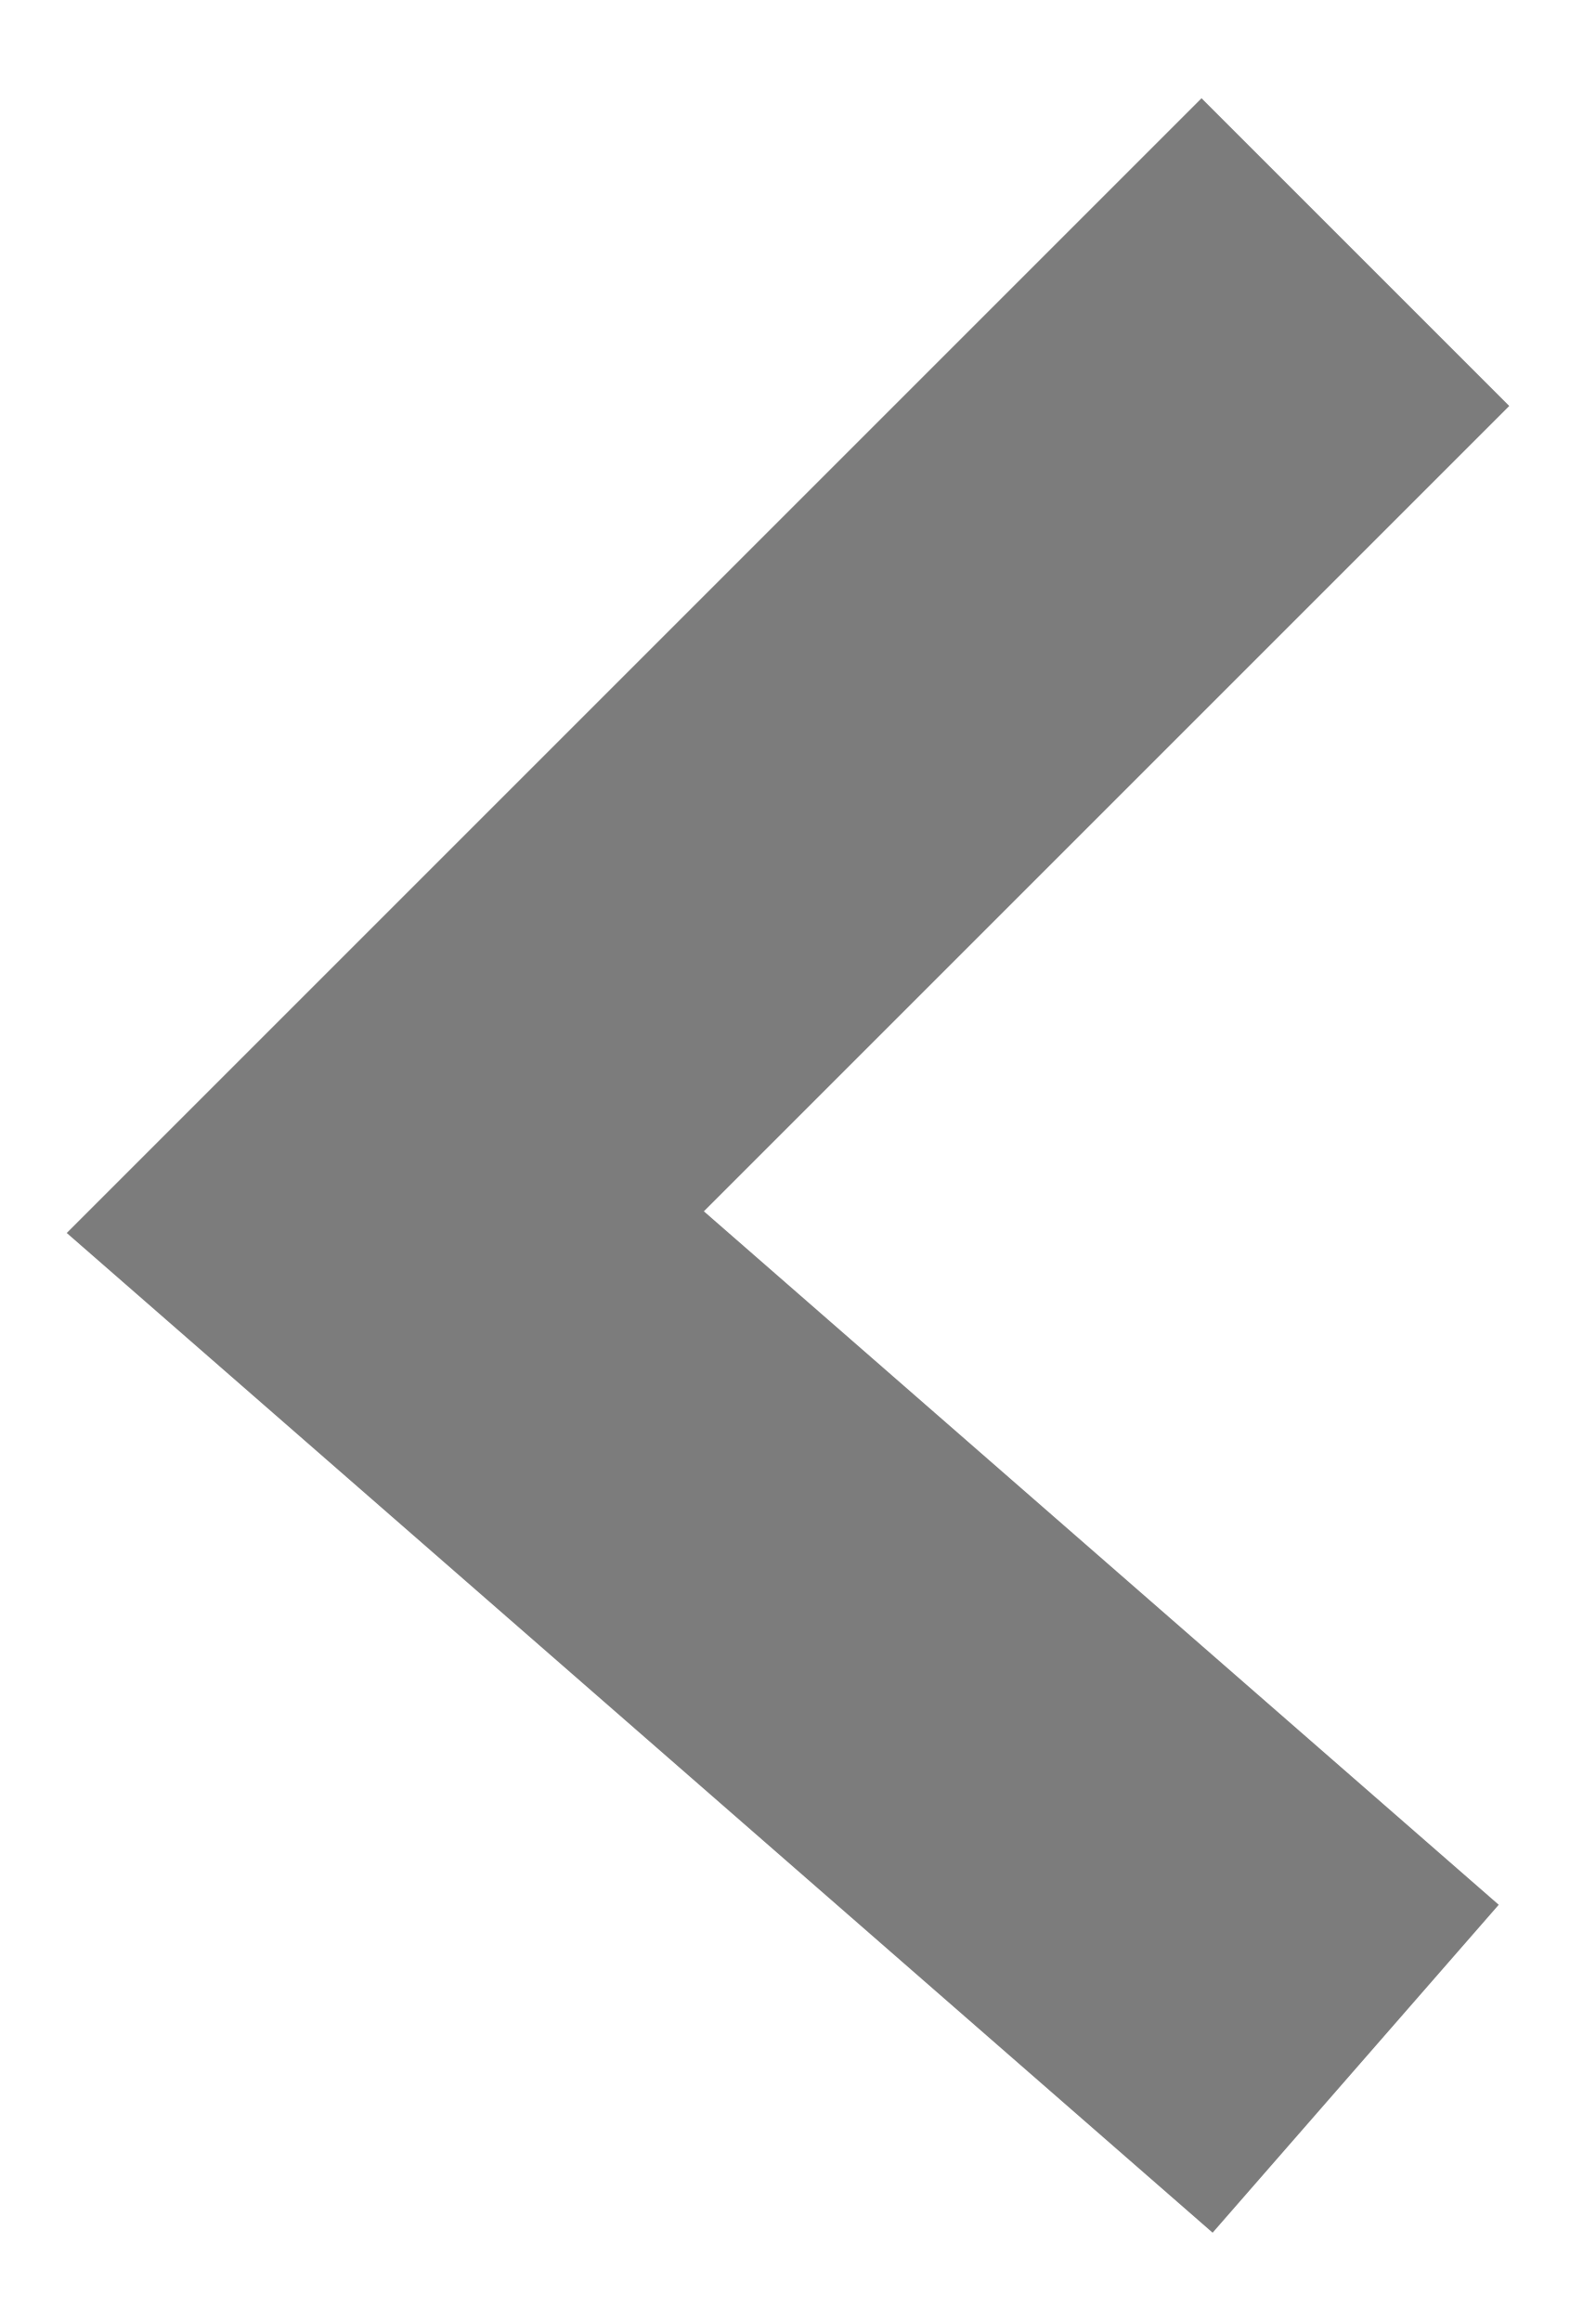
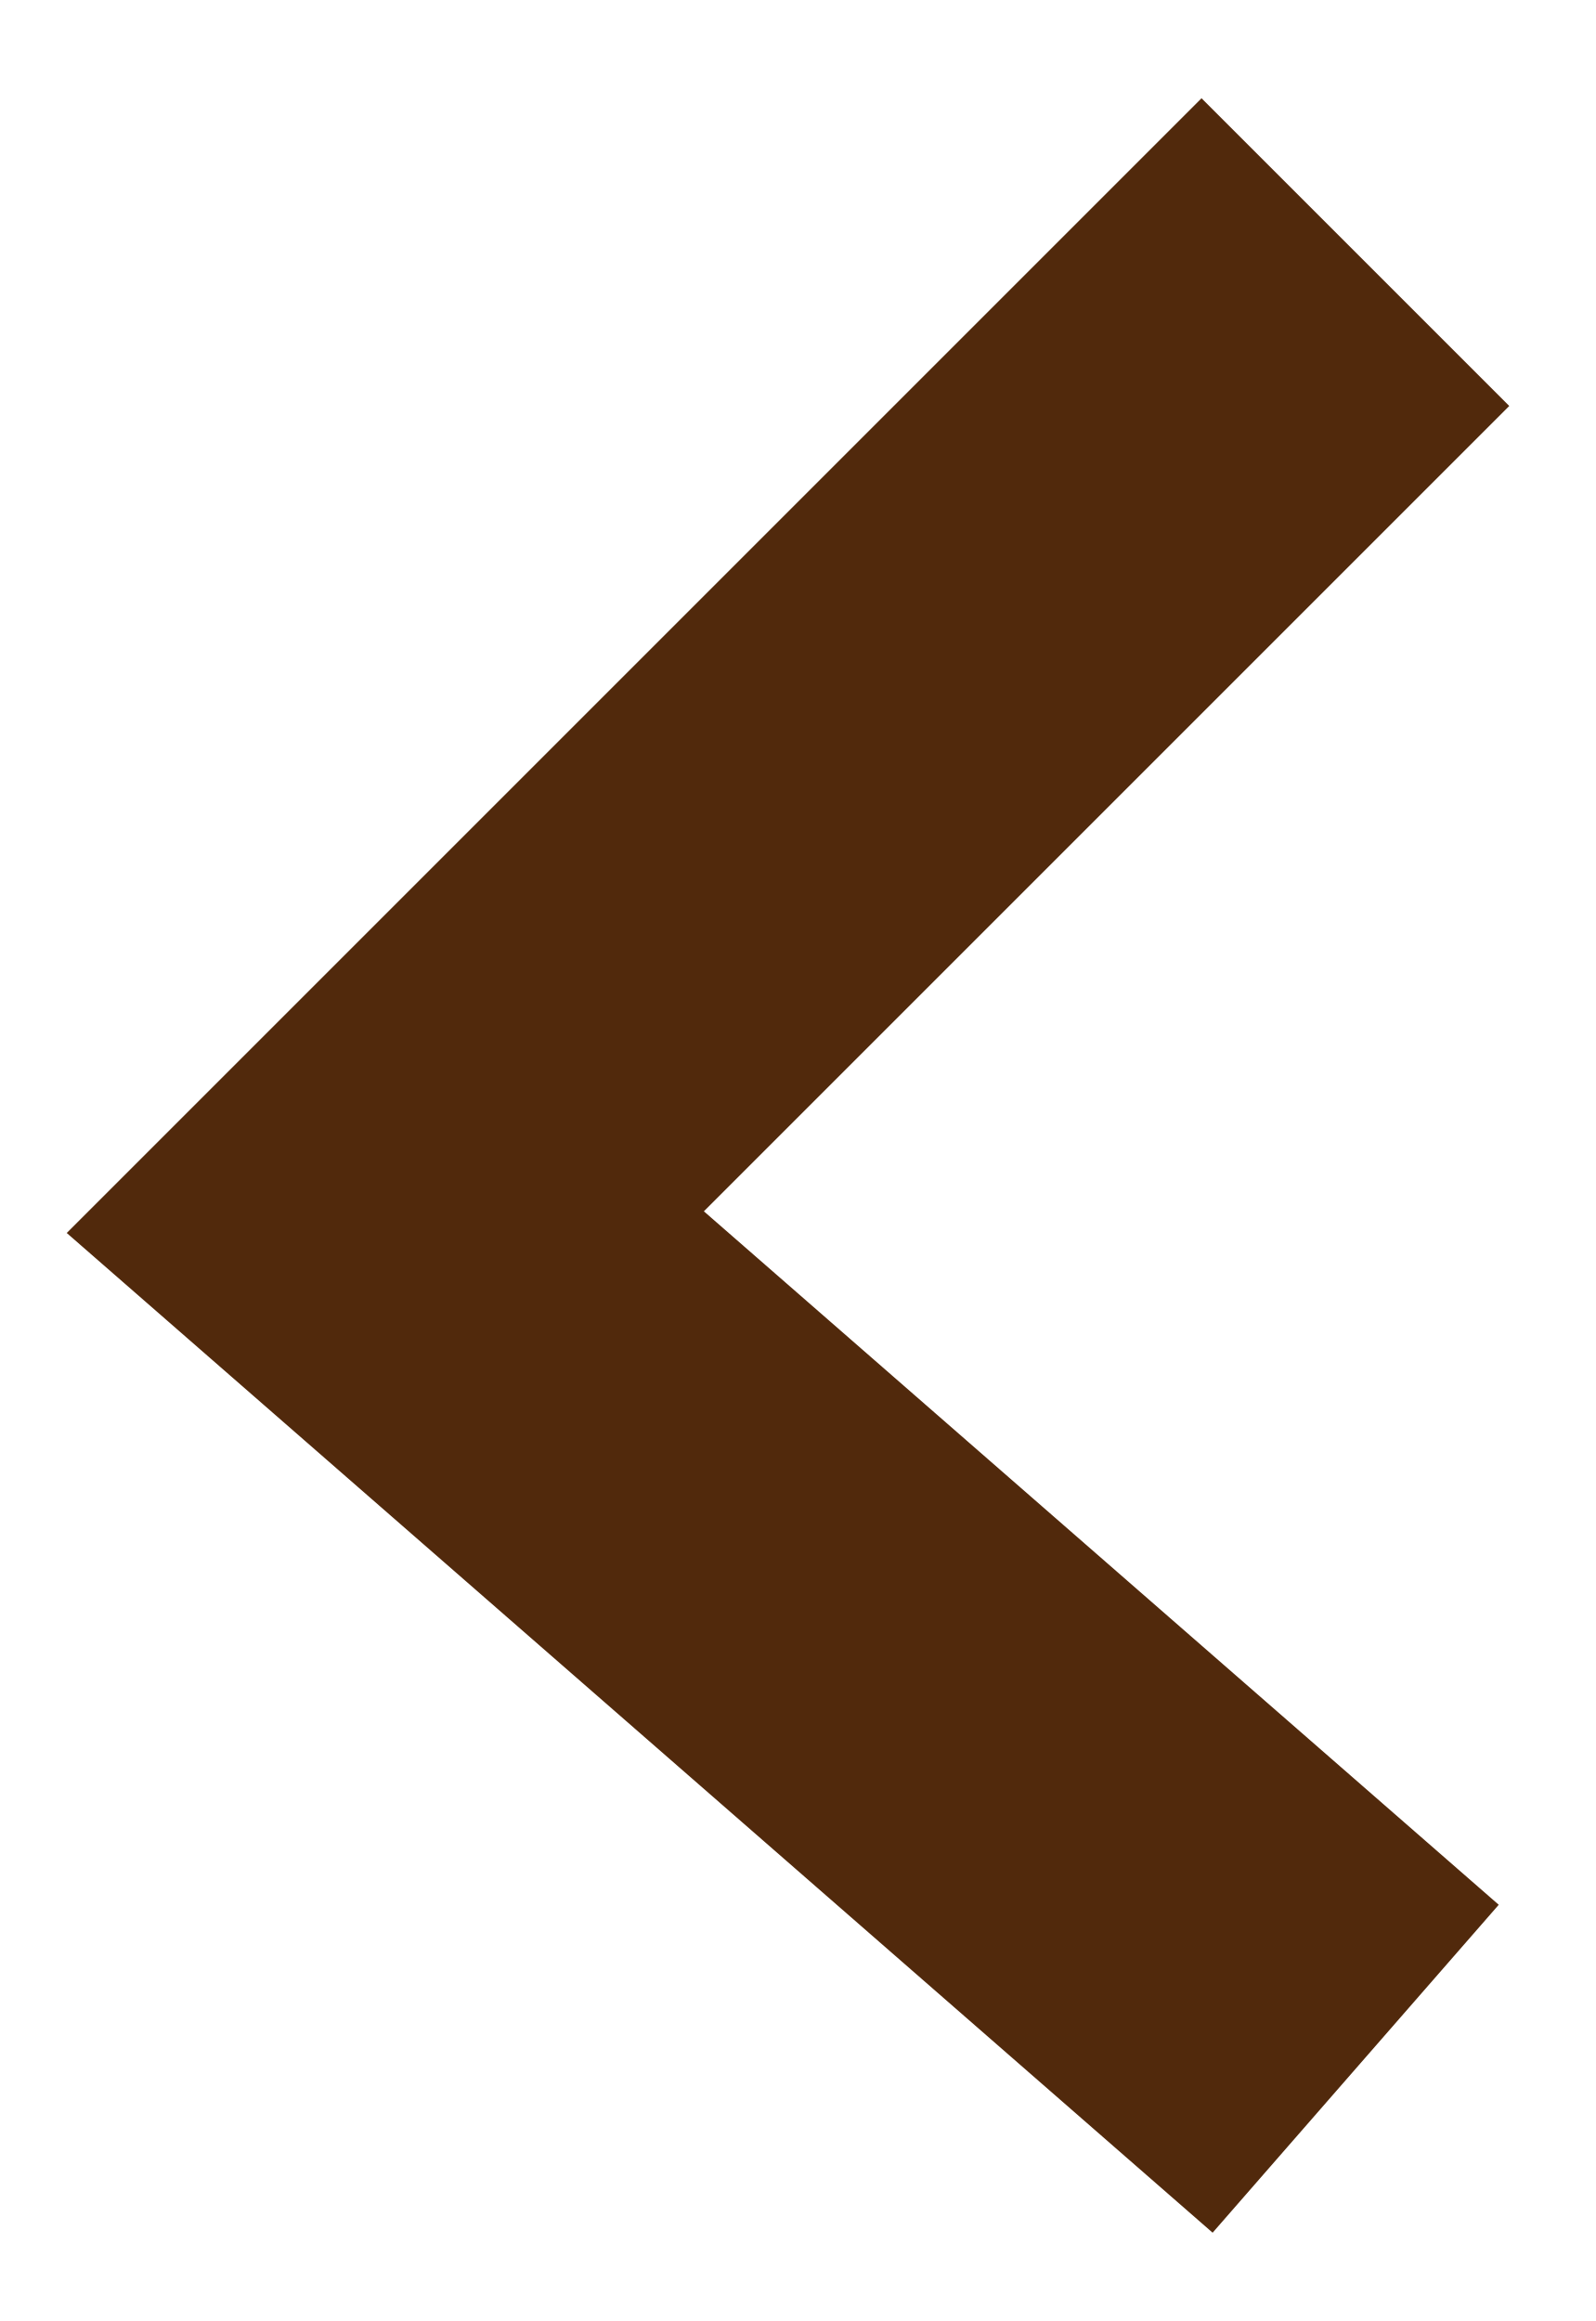
<svg xmlns="http://www.w3.org/2000/svg" width="11" height="16" viewBox="0 0 11 16" fill="none">
-   <path id="ëë¡­ë¤ì´ìì´ì½" d="M9.345 14.261L2.656 8.425L9.343 1.738" stroke="#7C7C7C" stroke-width="3" />
+   <path id="ëë¡­ë¤ì´ìì´ì½" d="M9.345 14.261L2.656 8.425L9.343 1.738" stroke="#51290C" stroke-width="3" />
</svg>
